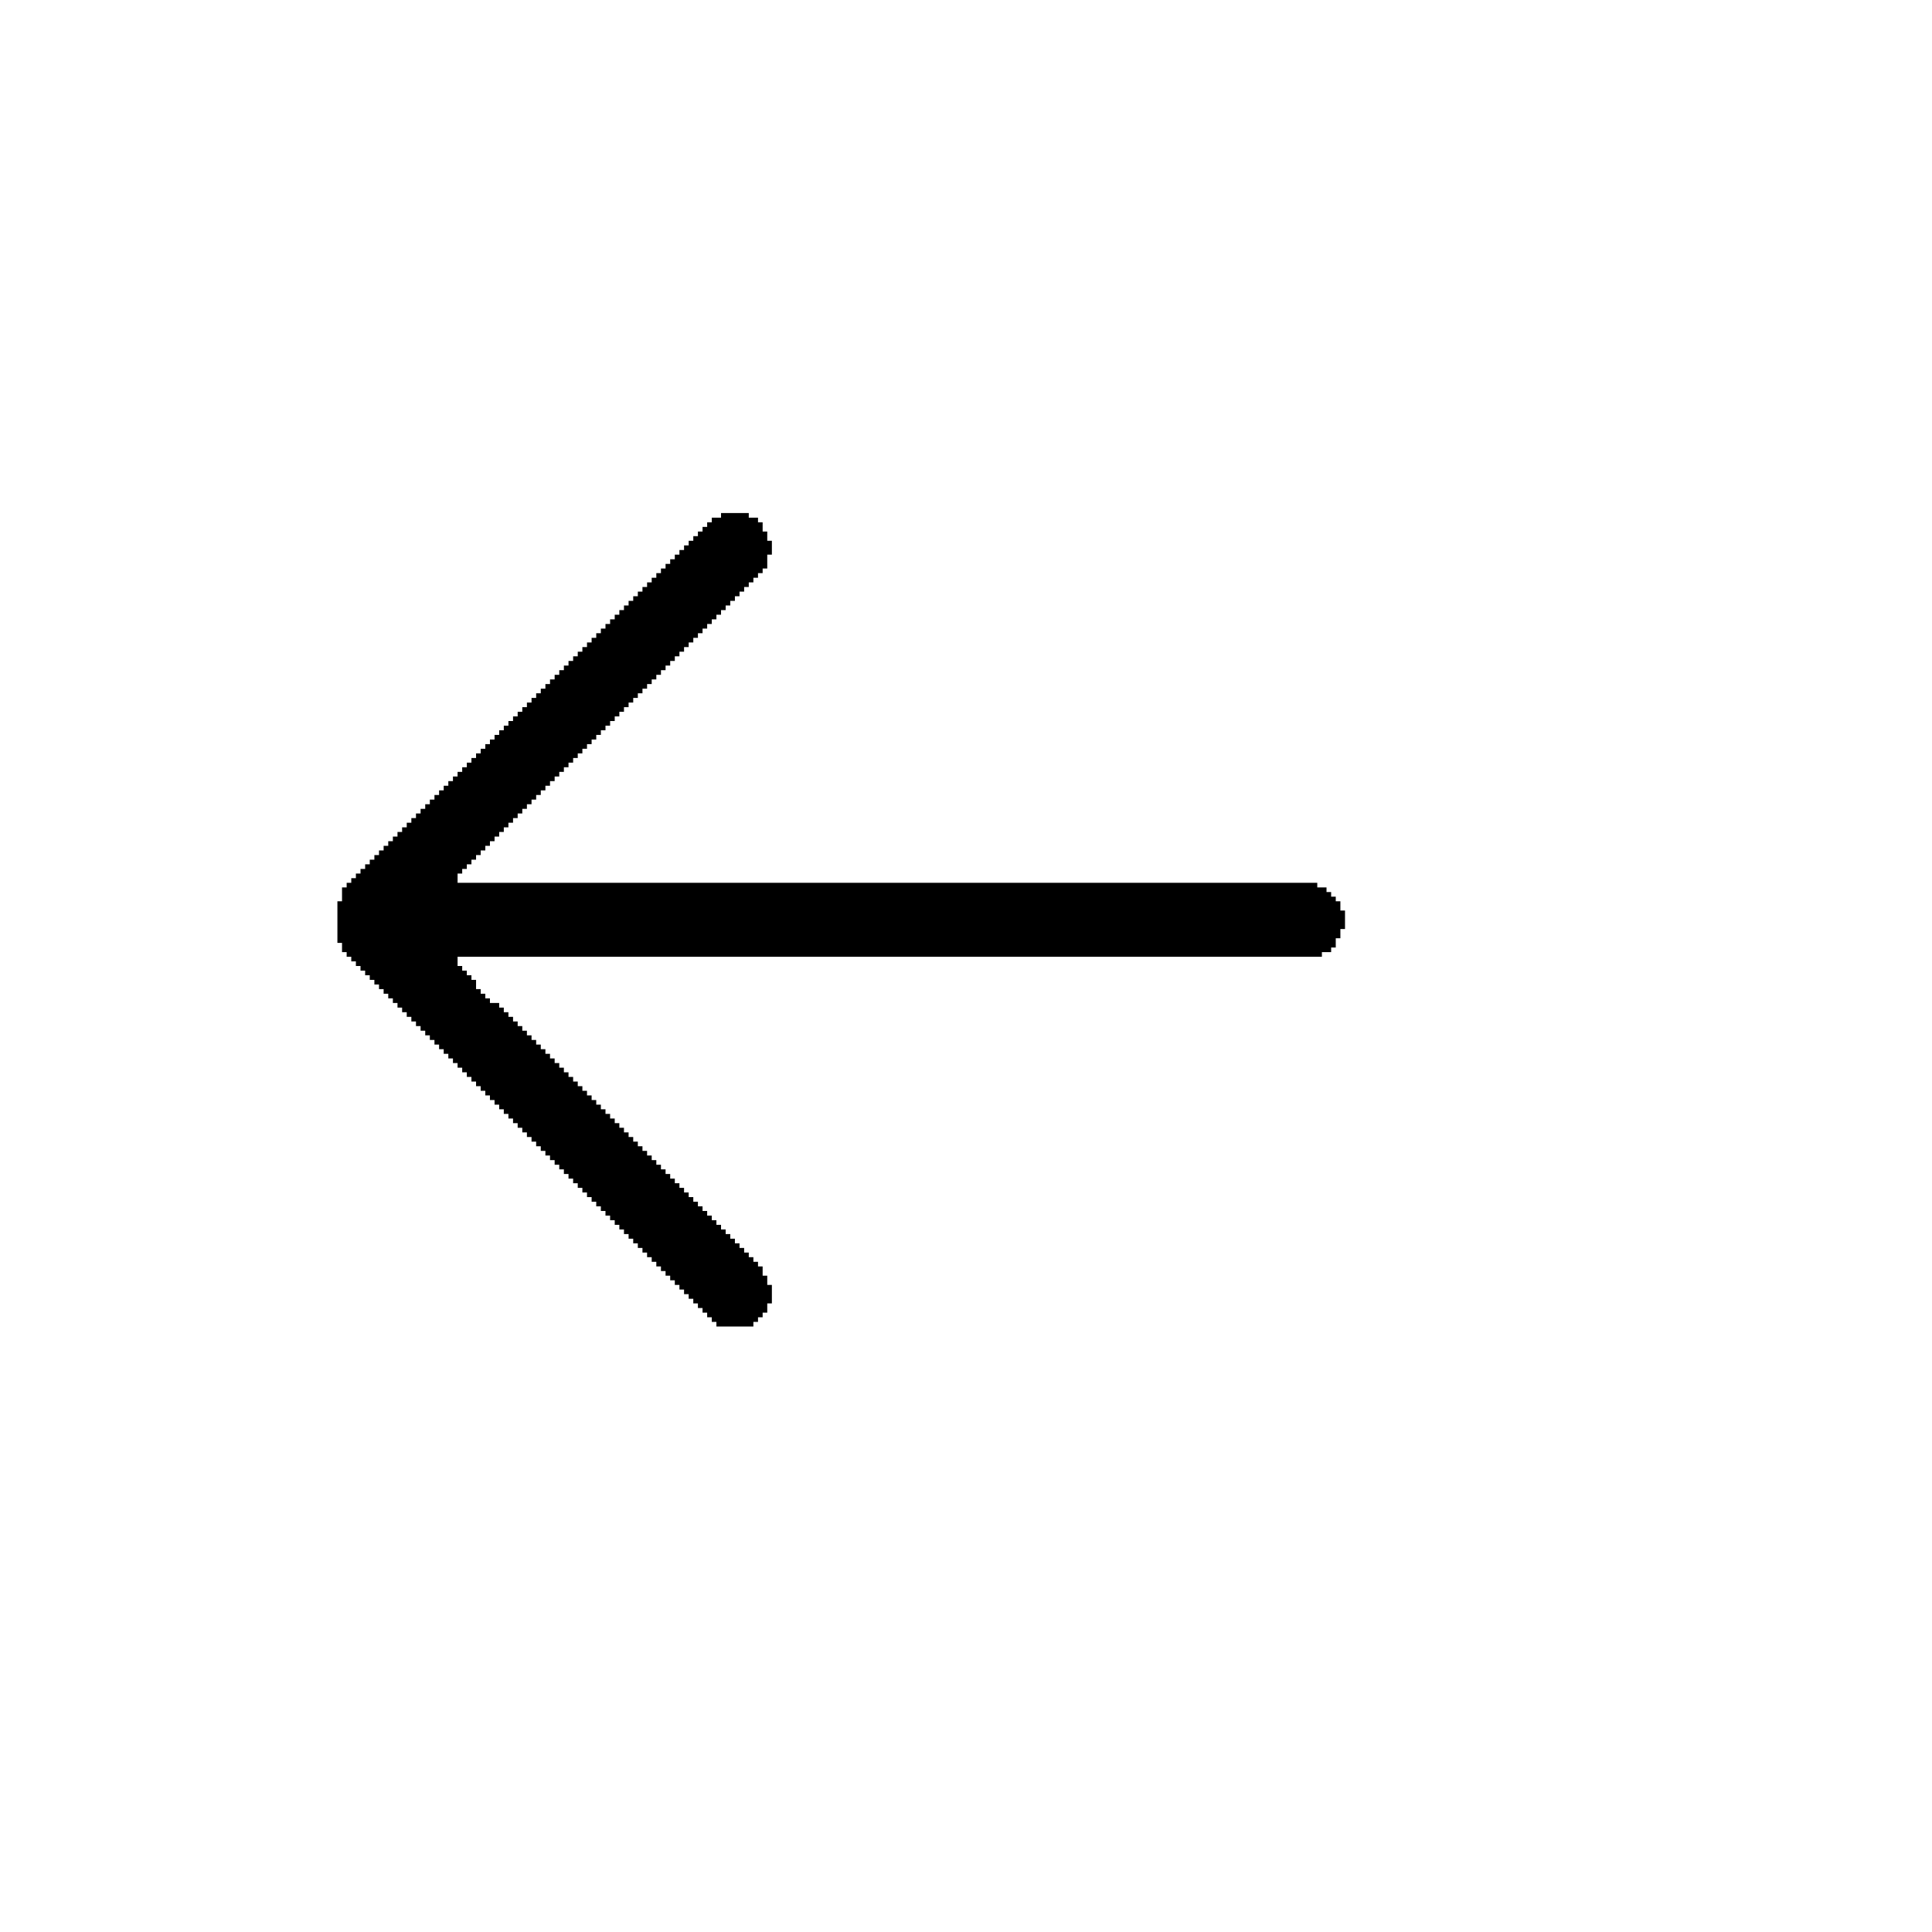
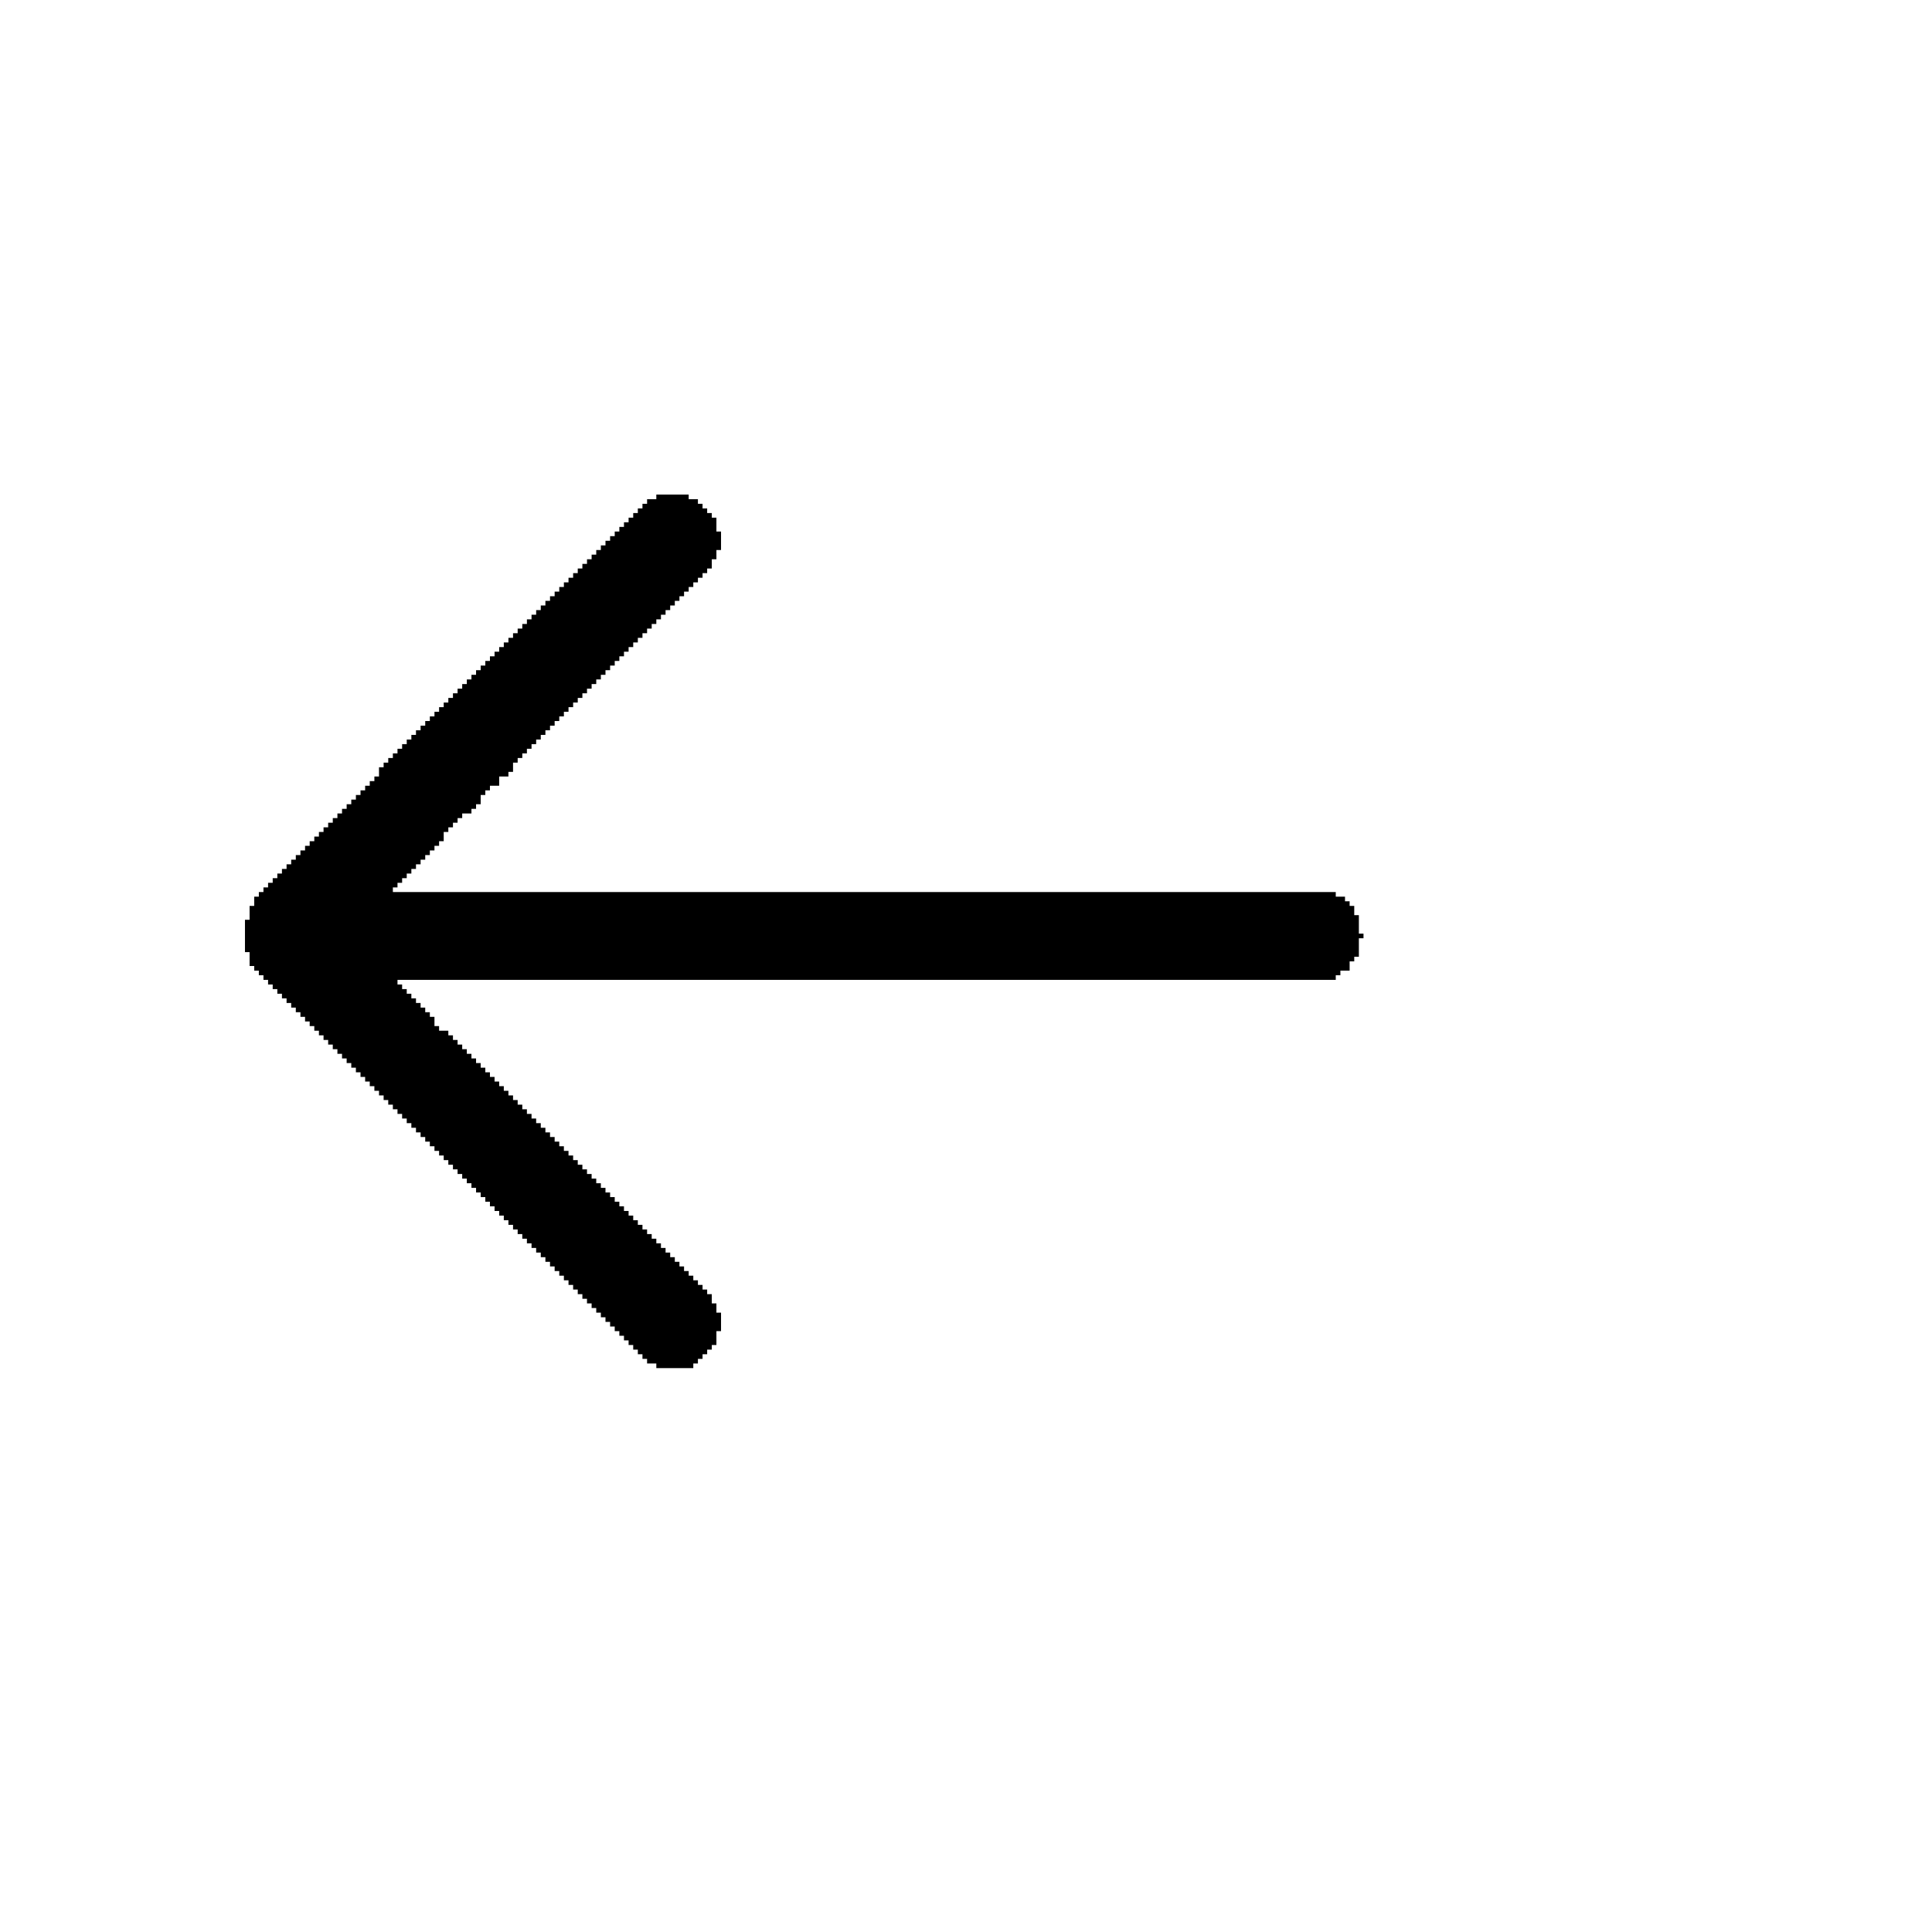
<svg xmlns="http://www.w3.org/2000/svg" viewBox="0 0 418 418">
-   <path fill="currentColor" stroke="none" fill-rule="evenodd" d="M156 111H162V112H156ZM154 112H164V113H154ZM153 113H165V114H153ZM152 114H165V115H152ZM151 115H166V116H151ZM150 116H166V117H150ZM149 117H167V118H149ZM148 118H167V119H148ZM147 119H167V120H147ZM146 120H166V121H146ZM145 121H166V122H145ZM144 122H166V123H144ZM143 123H165V124H143ZM142 124H164V125H142ZM141 125H163V126H141ZM140 126H162V127H140ZM139 127H161V128H139ZM138 128H160V129H138ZM137 129H159V130H137ZM136 130H158V131H136ZM135 131H157V132H135ZM134 132H156V133H134ZM133 133H155V134H133ZM132 134H154V135H132ZM131 135H153V136H131ZM130 136H152V137H130ZM129 137H151V138H129ZM128 138H150V139H128ZM127 139H149V140H127ZM126 140H148V141H126ZM125 141H147V142H125ZM124 142H146V143H124ZM123 143H145V144H123ZM122 144H144V145H122ZM121 145H143V146H121ZM120 146H142V147H120ZM119 147H141V148H119ZM118 148H140V149H118ZM117 149H139V150H117ZM116 150H138V151H116ZM115 151H137V152H115ZM114 152H136V153H114ZM113 153H135V154H113ZM112 154H134V155H112ZM111 155H133V156H111ZM110 156H132V157H110ZM109 157H131V158H109ZM108 158H130V159H108ZM107 159H129V160H107ZM106 160H128V161H106ZM105 161H127V162H105ZM104 162H126V163H104ZM103 163H125V164H103ZM102 164H124V165H102ZM101 165H123V166H101ZM100 166H122V167H100ZM99 167H121V168H99ZM98 168H120V169H98ZM97 169H119V170H97ZM96 170H118V171H96ZM95 171H117V172H95ZM94 172H116V173H94ZM93 173H115V174H93ZM92 174H114V175H92ZM91 175H113V176H91ZM90 176H112V177H90ZM89 177H111V178H89ZM88 178H110V179H88ZM87 179H109V180H87ZM86 180H108V181H86ZM85 181H107V182H85ZM84 182H106V183H84ZM83 183H105V184H83ZM82 184H104V185H82ZM81 185H103V186H81ZM80 186H102V187H80ZM79 187H101V188H79ZM78 188H100V189H78ZM77 189H99V190H77ZM76 190H99V191H76ZM75 191H285V192H75ZM74 192H287V193H74ZM74 193H288V194H74ZM74 194H289V195H74ZM73 195H290V197H73ZM73 197H291V201H73ZM73 201H290V203H73ZM73 203H289V204H73ZM74 204H289V205H74ZM74 205H288V206H74ZM75 206H286V207H75ZM76 207H99V208H76ZM77 208H99V209H77ZM78 209H100V210H78ZM79 210H101V211H79ZM80 211H102V212H80ZM81 212H103V213H81ZM82 213H103V214H82ZM83 214H104V215H83ZM84 215H105V216H84ZM85 216H106V217H85ZM86 217H108V218H86ZM87 218H109V219H87ZM88 219H110V220H88ZM89 220H111V221H89ZM90 221H112V222H90ZM91 222H113V223H91ZM92 223H114V224H92ZM93 224H115V225H93ZM94 225H116V226H94ZM95 226H117V227H95ZM96 227H118V228H96ZM97 228H119V229H97ZM98 229H120V230H98ZM99 230H121V231H99ZM100 231H122V232H100ZM101 232H123V233H101ZM102 233H124V234H102ZM103 234H125V235H103ZM104 235H126V236H104ZM105 236H127V237H105ZM106 237H128V238H106ZM107 238H129V239H107ZM108 239H130V240H108ZM109 240H131V241H109ZM110 241H132V242H110ZM111 242H133V243H111ZM112 243H134V244H112ZM113 244H135V245H113ZM114 245H136V246H114ZM115 246H137V247H115ZM116 247H138V248H116ZM117 248H139V249H117ZM118 249H140V250H118ZM119 250H141V251H119ZM120 251H142V252H120ZM121 252H143V253H121ZM122 253H144V254H122ZM123 254H145V255H123ZM124 255H146V256H124ZM125 256H147V257H125ZM126 257H148V258H126ZM127 258H149V259H127ZM128 259H150V260H128ZM129 260H151V261H129ZM130 261H152V262H130ZM131 262H153V263H131ZM132 263H154V264H132ZM133 264H155V265H133ZM134 265H156V266H134ZM135 266H157V267H135ZM136 267H158V268H136ZM137 268H159V269H137ZM138 269H160V270H138ZM139 270H161V271H139ZM140 271H162V272H140ZM141 272H163V273H141ZM142 273H164V274H142ZM143 274H165V275H143ZM144 275H165V276H144ZM145 276H166V277H145ZM146 277H166V278H146ZM147 278H167V279H147ZM148 279H167V280H148ZM149 280H167V281H149ZM150 281H167V282H150ZM151 282H166V283H151ZM152 283H166V284H152ZM153 284H165V285H153ZM154 285H164V286H154ZM155 286H163V287H155Z" />
+   <path fill="currentColor" stroke="none" fill-rule="evenodd" d="M142 107H149V108H142ZM140 108H151V109H140ZM139 109H152V110H139ZM138 110H153V111H138ZM137 111H154V112H137ZM136 112H155V113H136ZM135 113H155V114H135ZM134 114H155V115H134ZM133 115H156V116H133ZM132 116H156V117H132ZM131 117H156V118H131ZM130 118H156V119H130ZM129 119H155V120H129ZM128 120H155V121H128ZM127 121H154V122H127ZM126 122H154V123H126ZM125 123H153V124H125ZM124 124H152V125H124ZM123 125H151V126H123ZM122 126H150V127H122ZM121 127H149V128H121ZM120 128H148V129H120ZM119 129H147V130H119ZM118 130H146V131H118ZM117 131H145V132H117ZM116 132H144V133H116ZM115 133H143V134H115ZM114 134H142V135H114ZM113 135H141V136H113ZM112 136H140V137H112ZM111 137H139V138H111ZM110 138H138V139H110ZM109 139H137V140H109ZM108 140H136V141H108ZM107 141H135V142H107ZM106 142H134V143H106ZM105 143H133V144H105ZM104 144H132V145H104ZM103 145H131V146H103ZM102 146H130V147H102ZM101 147H129V148H101ZM100 148H128V149H100ZM99 149H127V150H99ZM98 150H126V151H98ZM97 151H125V152H97ZM96 152H124V153H96ZM95 153H123V154H95ZM94 154H122V155H94ZM93 155H121V156H93ZM92 156H120V157H92ZM91 157H119V158H91ZM90 158H118V159H90ZM89 159H117V160H89ZM88 160H116V161H88ZM87 161H115V162H87ZM86 162H114V163H86ZM85 163H113V164H85ZM84 164H112V165H84ZM83 165H111V166H83ZM82 166H111V167H82ZM82 167H110V168H82ZM81 168H108V169H81ZM80 169H108V170H80ZM79 170H106V171H79ZM78 171H105V172H78ZM77 172H104V173H77ZM76 173H104V174H76ZM75 174H103V175H75ZM74 175H102V176H74ZM73 176H100V177H73ZM72 177H99V178H72ZM71 178H98V179H71ZM70 179H97V180H70ZM69 180H96V181H69ZM68 181H96V182H68ZM67 182H95V183H67ZM66 183H94V184H66ZM65 184H93V185H65ZM64 185H92V186H64ZM63 186H91V187H63ZM62 187H90V188H62ZM61 188H89V189H61ZM60 189H88V190H60ZM59 190H87V191H59ZM58 191H86V192H58ZM57 192H85V193H57ZM56 193H289V194H56ZM55 194H291V195H55ZM55 195H292V196H55ZM54 196H293V198H54ZM54 198H294V199H54ZM53 199H294V202H53ZM53 202H295V203H53ZM53 203H294V206H53ZM54 206H294V207H54ZM54 207H293V208H54ZM54 208H292V209H54ZM55 209H292V210H55ZM56 210H290V211H56ZM57 211H289V212H57ZM58 212H86V213H58ZM59 213H87V214H59ZM60 214H88V215H60ZM61 215H89V216H61ZM62 216H90V217H62ZM63 217H91V218H63ZM64 218H92V219H64ZM65 219H93V220H65ZM66 220H94V221H66ZM67 221H94V222H67ZM68 222H95V223H68ZM69 223H97V224H69ZM70 224H98V225H70ZM71 225H99V226H71ZM72 226H100V227H72ZM73 227H101V228H73ZM74 228H102V229H74ZM75 229H103V230H75ZM76 230H104V231H76ZM77 231H105V232H77ZM78 232H106V233H78ZM79 233H107V234H79ZM80 234H108V235H80ZM81 235H109V236H81ZM82 236H110V237H82ZM83 237H111V238H83ZM84 238H112V239H84ZM85 239H113V240H85ZM86 240H114V241H86ZM87 241H115V242H87ZM88 242H116V243H88ZM89 243H117V244H89ZM90 244H118V245H90ZM91 245H119V246H91ZM92 246H120V247H92ZM93 247H121V248H93ZM94 248H122V249H94ZM95 249H123V250H95ZM96 250H124V251H96ZM97 251H125V252H97ZM98 252H126V253H98ZM99 253H127V254H99ZM100 254H128V255H100ZM101 255H129V256H101ZM102 256H130V257H102ZM103 257H131V258H103ZM104 258H132V259H104ZM105 259H133V260H105ZM106 260H134V261H106ZM107 261H135V262H107ZM108 262H136V263H108ZM109 263H137V264H109ZM110 264H138V265H110ZM111 265H139V266H111ZM112 266H140V267H112ZM113 267H141V268H113ZM114 268H142V269H114ZM115 269H143V270H115ZM116 270H144V271H116ZM117 271H145V272H117ZM118 272H146V273H118ZM119 273H147V274H119ZM120 274H148V275H120ZM121 275H149V276H121ZM122 276H150V277H122ZM123 277H151V278H123ZM124 278H152V279H124ZM125 279H153V280H125ZM126 280H154V281H126ZM127 281H154V282H127ZM128 282H155V283H128ZM129 283H155V284H129ZM130 284H156V285H130ZM131 285H156V286H131ZM132 286H156V287H132ZM133 287H156V288H133ZM134 288H155V289H134ZM135 289H155V290H135ZM136 290H155V291H136ZM137 291H154V292H137ZM138 292H153V293H138ZM139 293H152V294H139ZM140 294H151V295H140ZM142 295H150V296H142Z" />
</svg>
